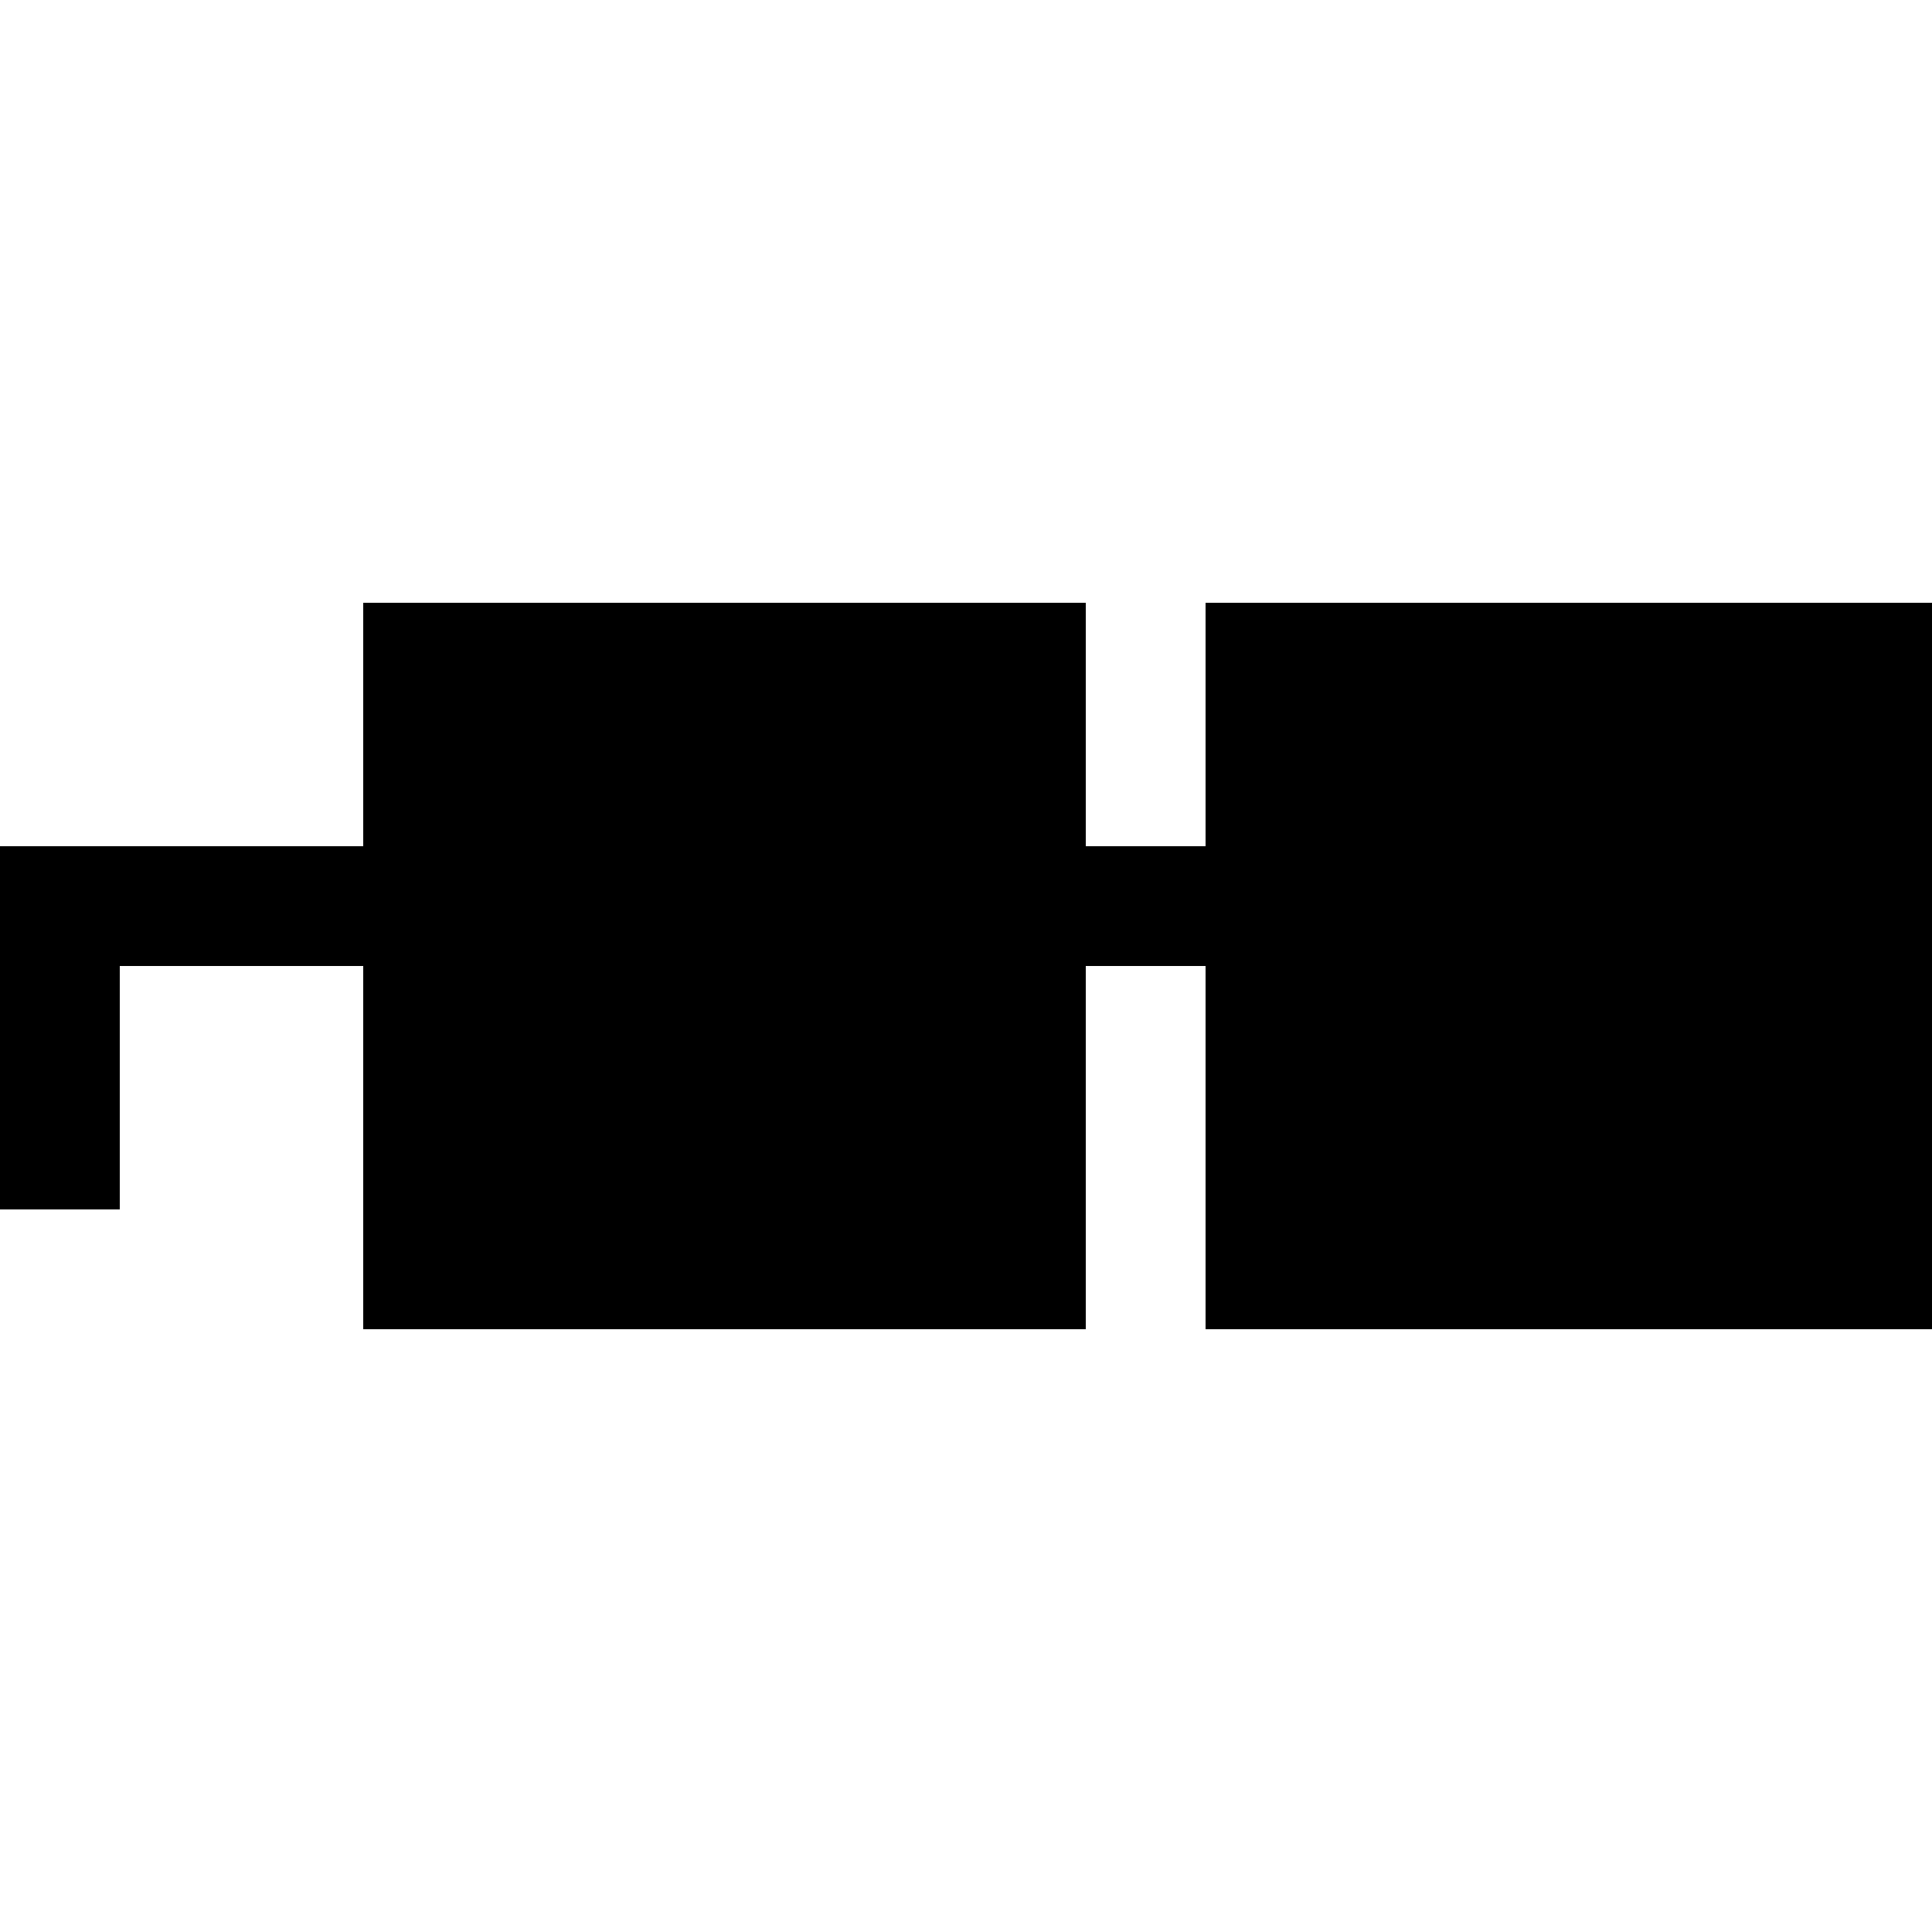
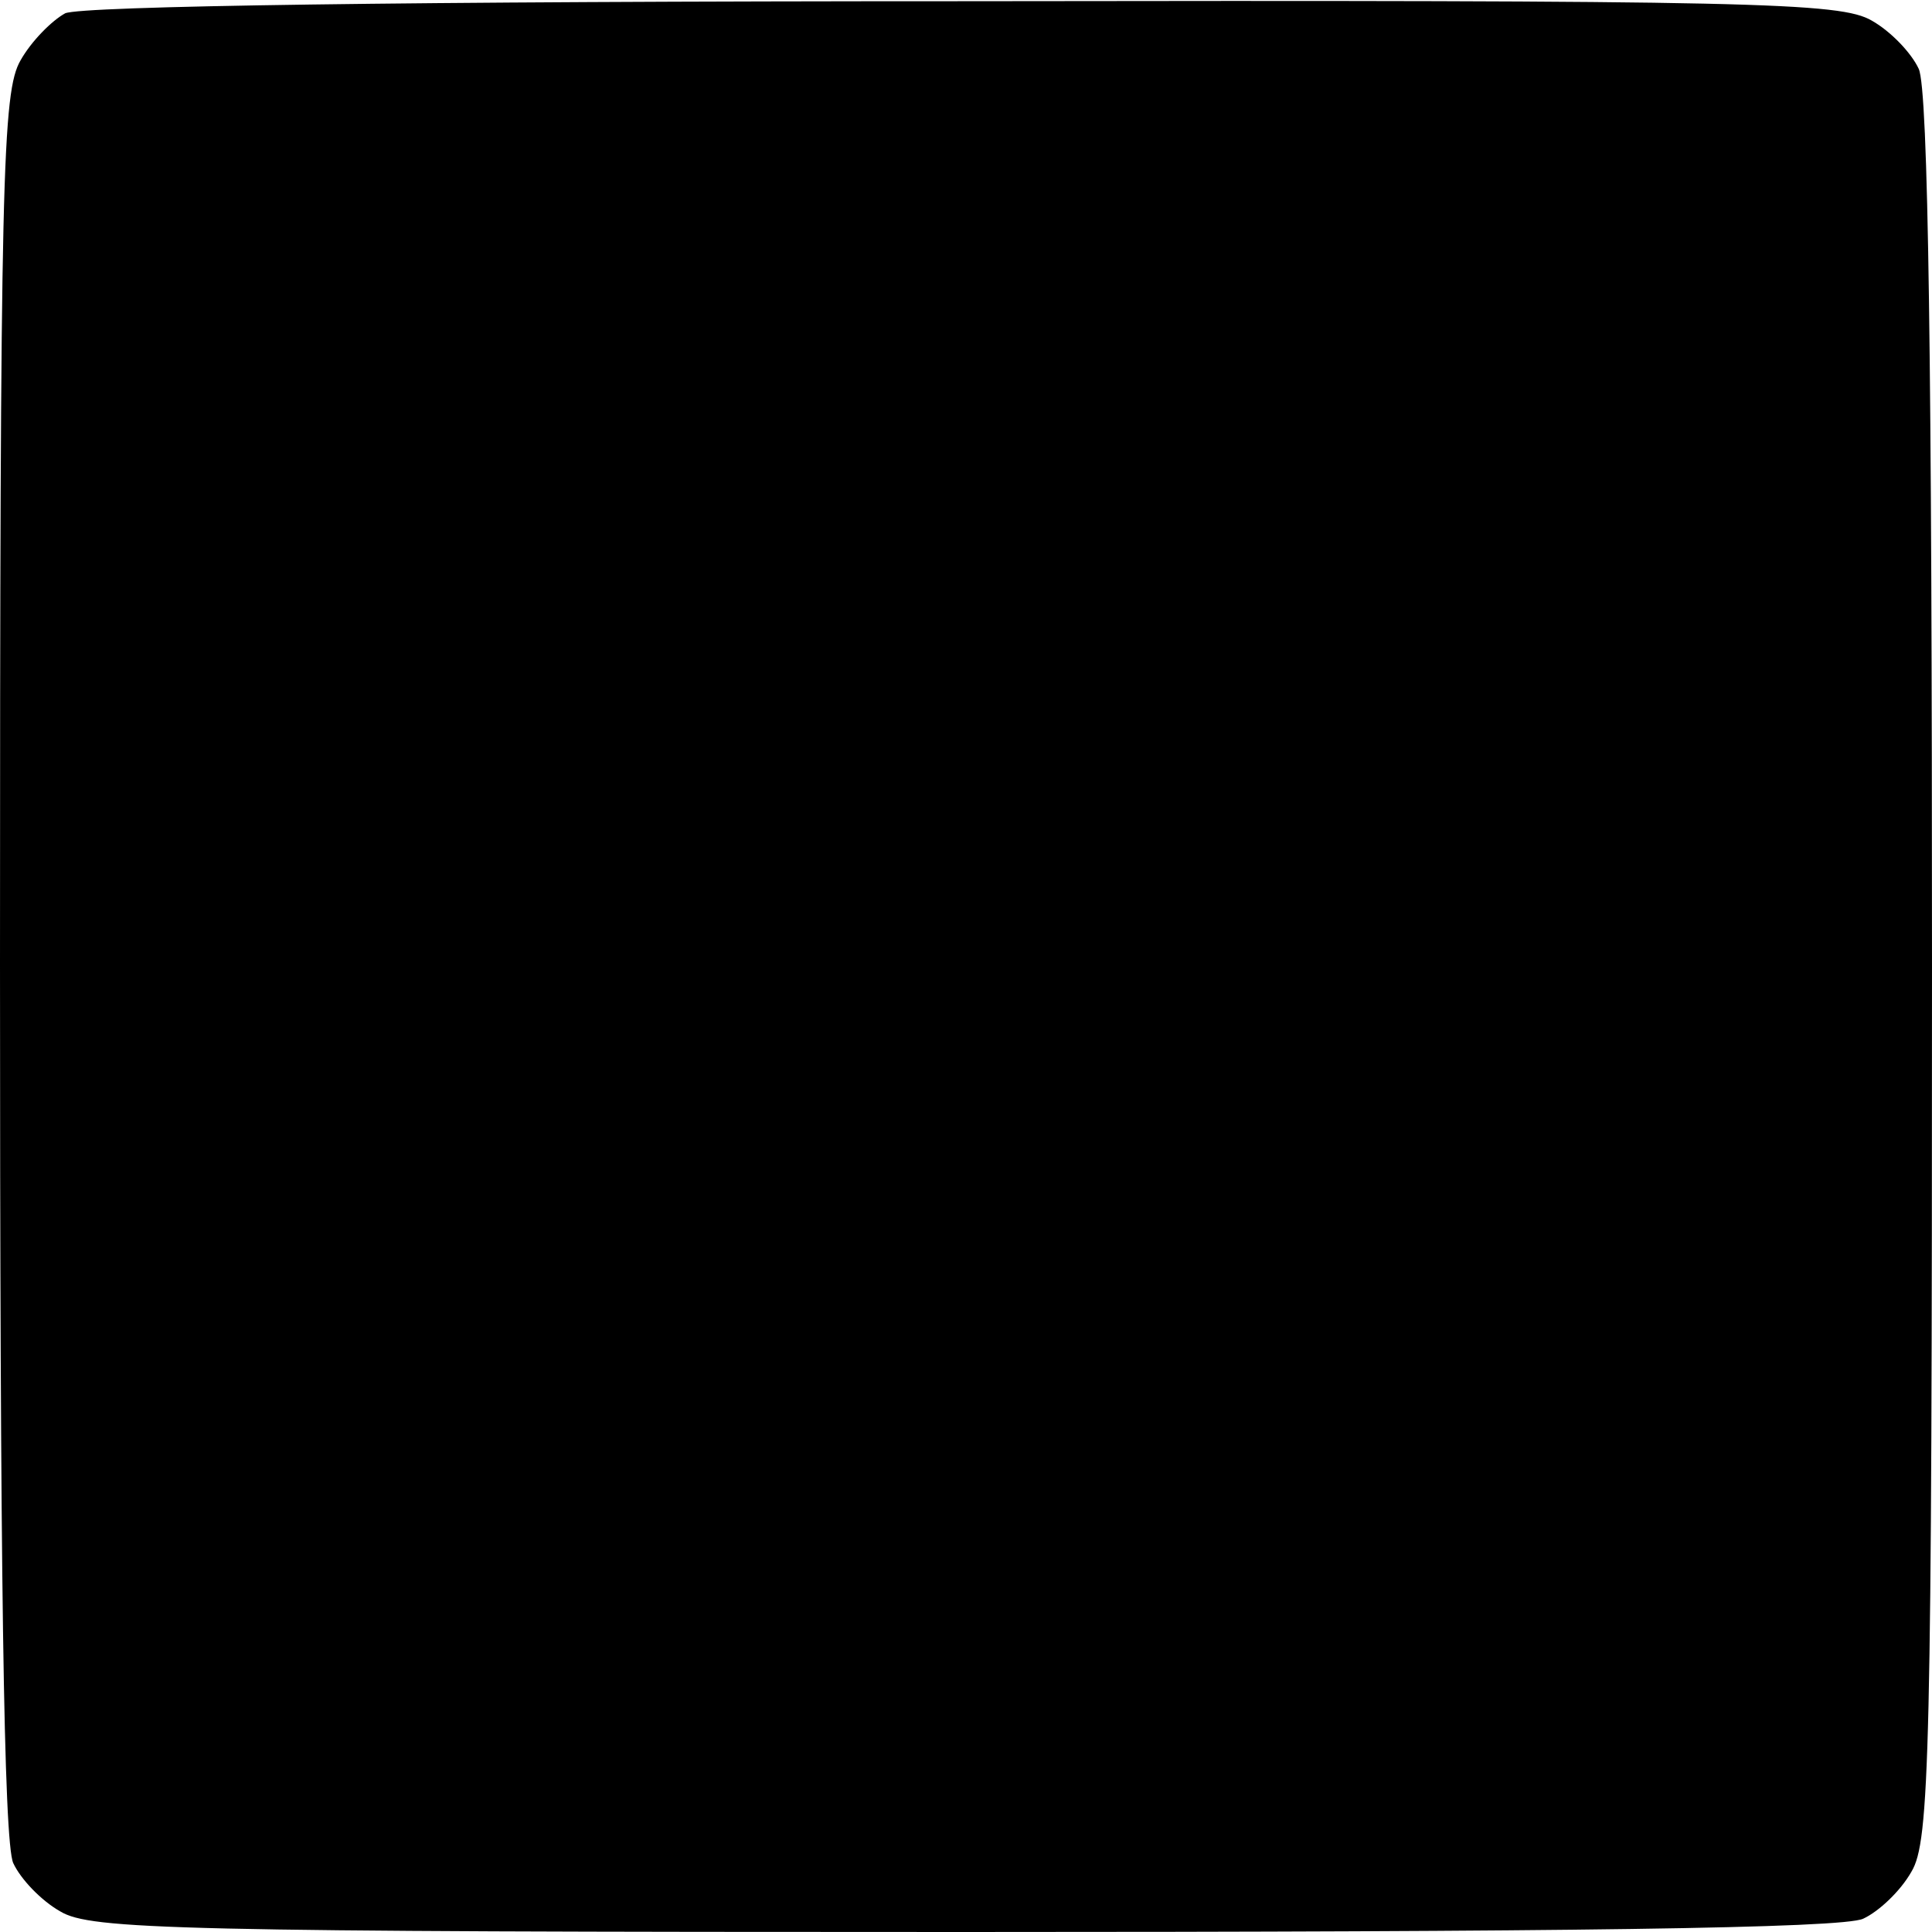
- <svg xmlns="http://www.w3.org/2000/svg" version="1.0" width="500pt" height="500pt" viewBox="0 0 500 500" preserveAspectRatio="xMidYMid meet">
-   <g transform="translate(0,500) scale(0.1,-0.1)" fill="#000000" stroke="none">
-     <path d="M940 3125 l0 -315 -470 0 -470 0 0 -470 0 -470 155 0 155 0 0 315 0 315 315 0 315 0 0 -470 0 -470 935 0 935 0 0 470 0 470 155 0 155 0 0 -470 0 -470 940 0 940 0 0 940 0 940 -940 0 -940 0 0 -315 0 -315 -155 0 -155 0 0 315 0 315 -935 0 -935 0 0 -315z" />
+ <svg xmlns="http://www.w3.org/2000/svg" version="1.0" width="160pt" height="160pt" viewBox="0 0 160 160" preserveAspectRatio="xMidYMid meet">
+   <g transform="translate(0,160) scale(0.1,-0.1)" fill="#000000" stroke="none">
+     <path d="M54 1589 c-11 -6 -28 -23 -37 -39 -15 -26 -17 -93 -17 -749 0 -496 3 -727 11 -744 6 -13 23 -31 39 -40 25 -15 94 -17 749 -17 496 0 727 3 744 11 13 6 31 23 40 39 15 25 17 94 17 749 0 496 -3 727 -11 744 -6 13 -23 31 -39 40 -26 15 -94 17 -752 16 -464 0 -730 -4 -744 -10z" />
  </g>
</svg>
